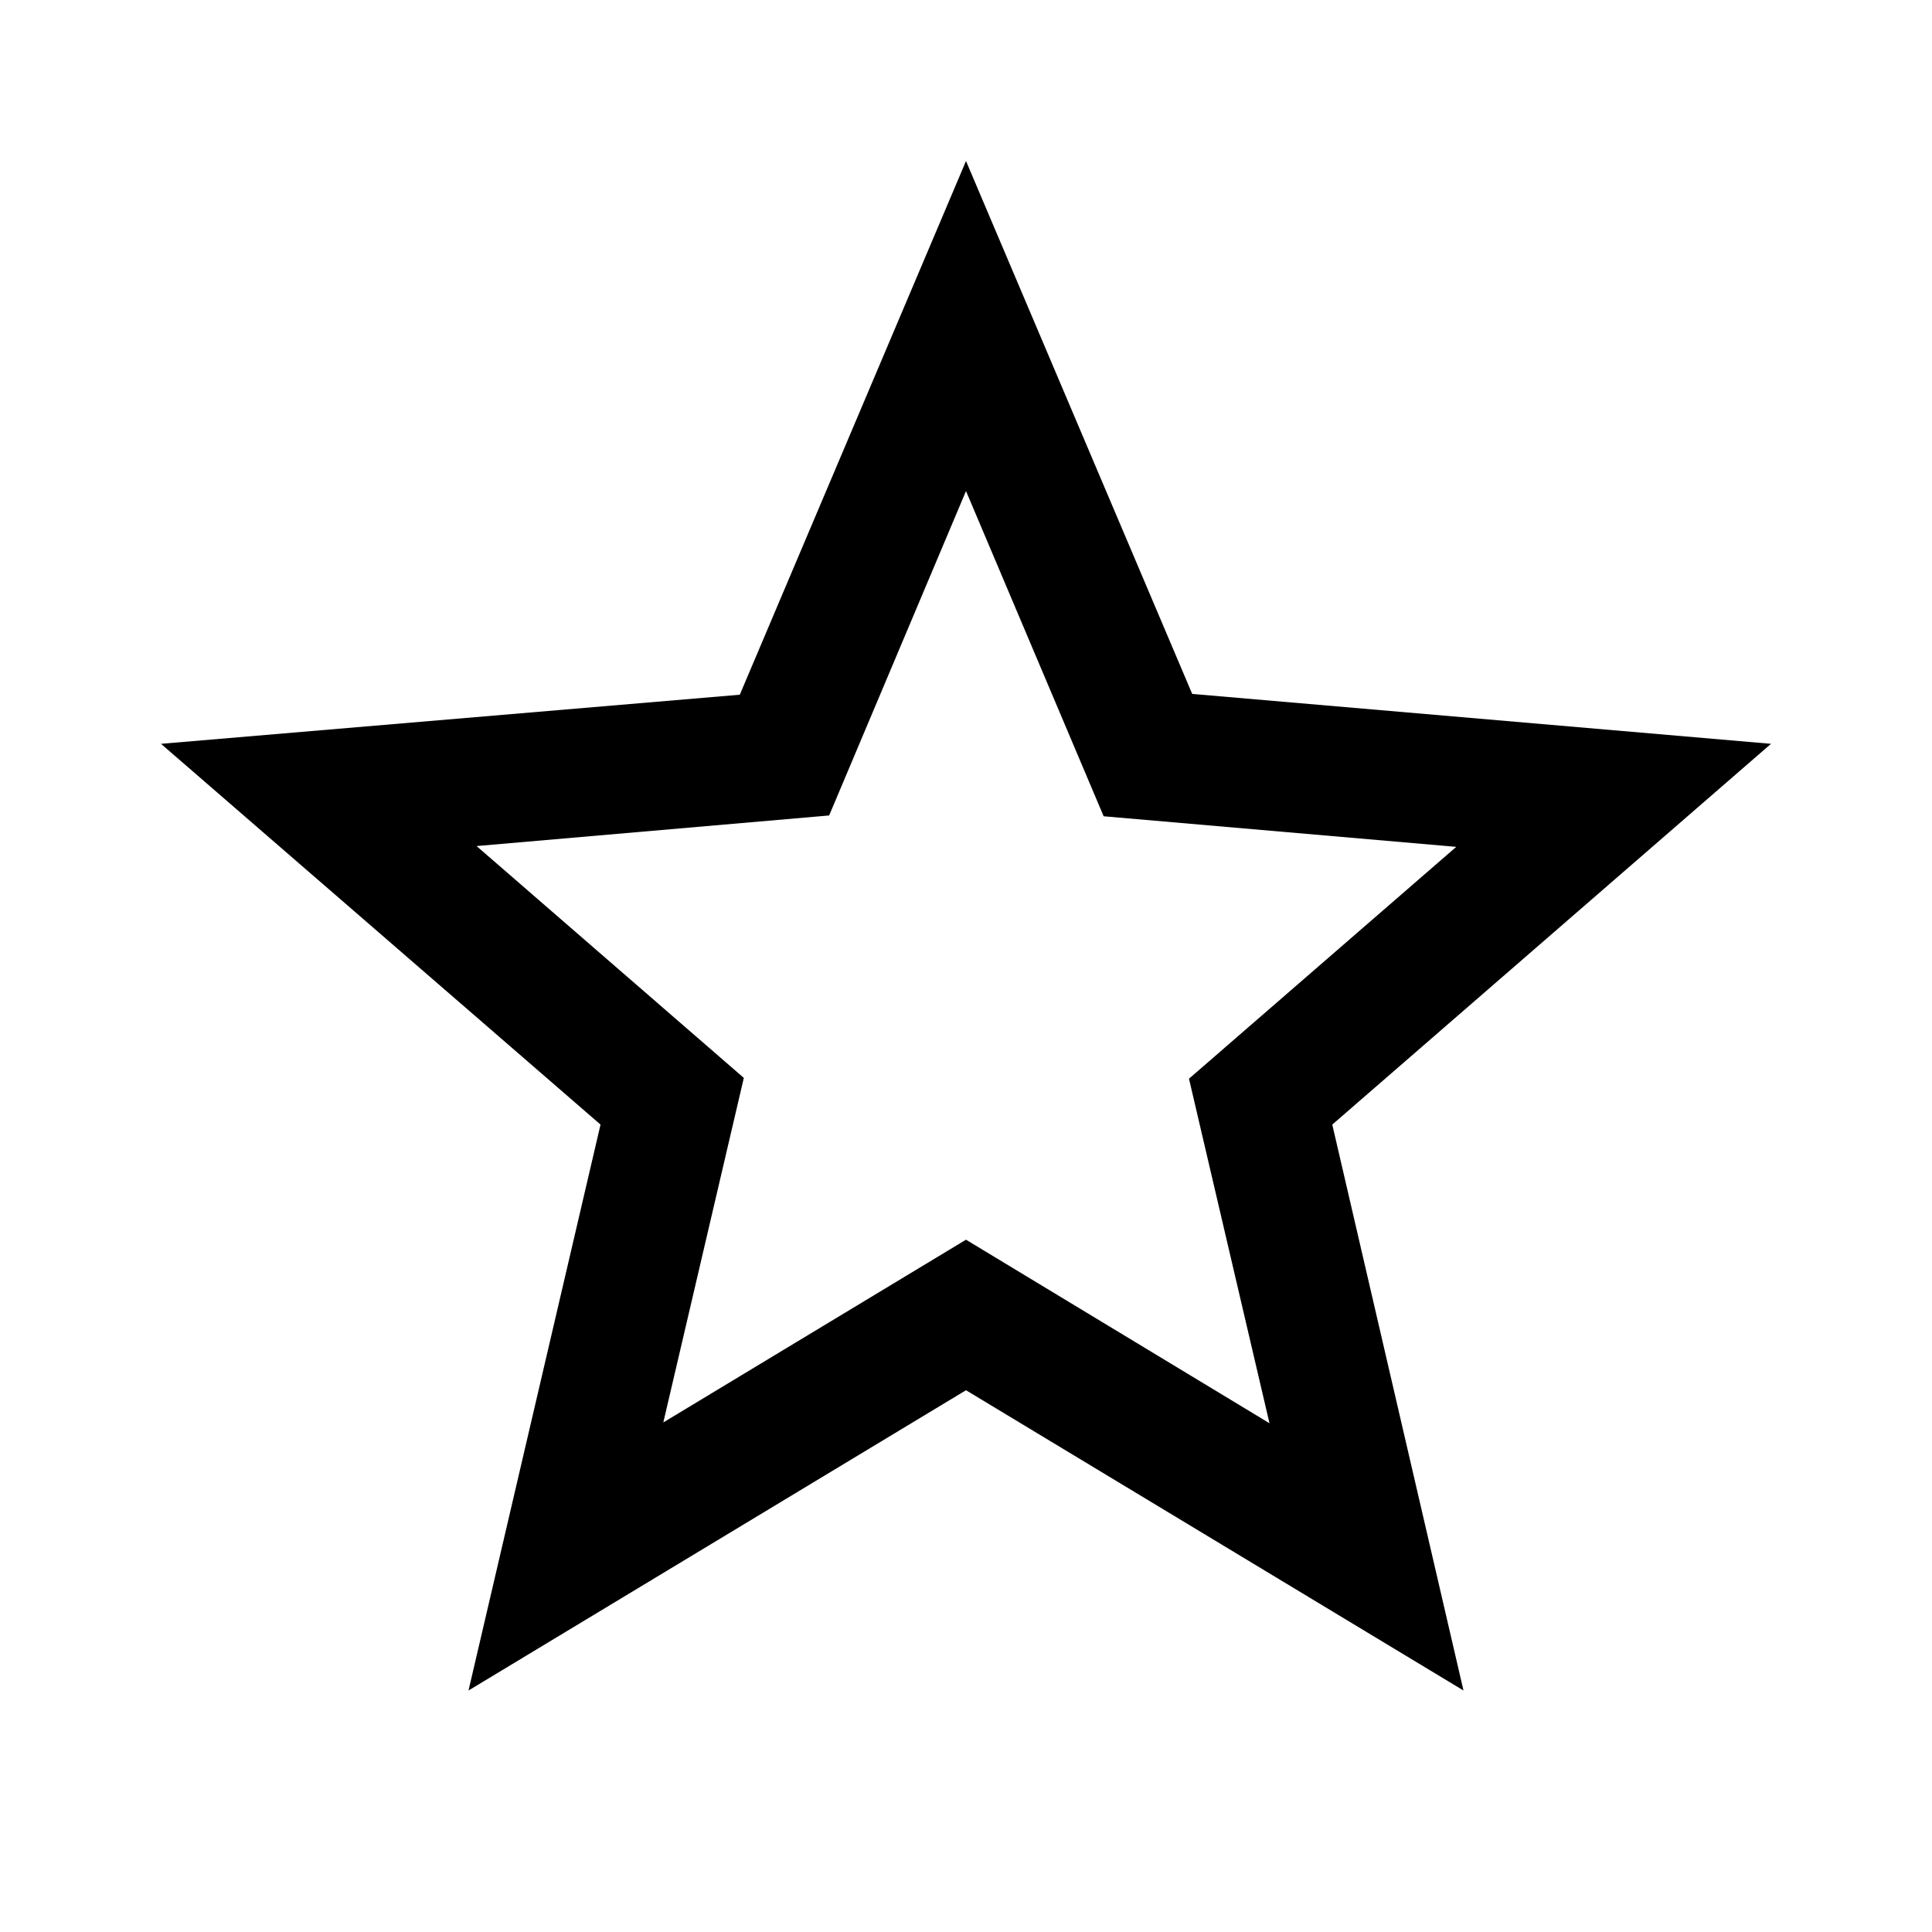
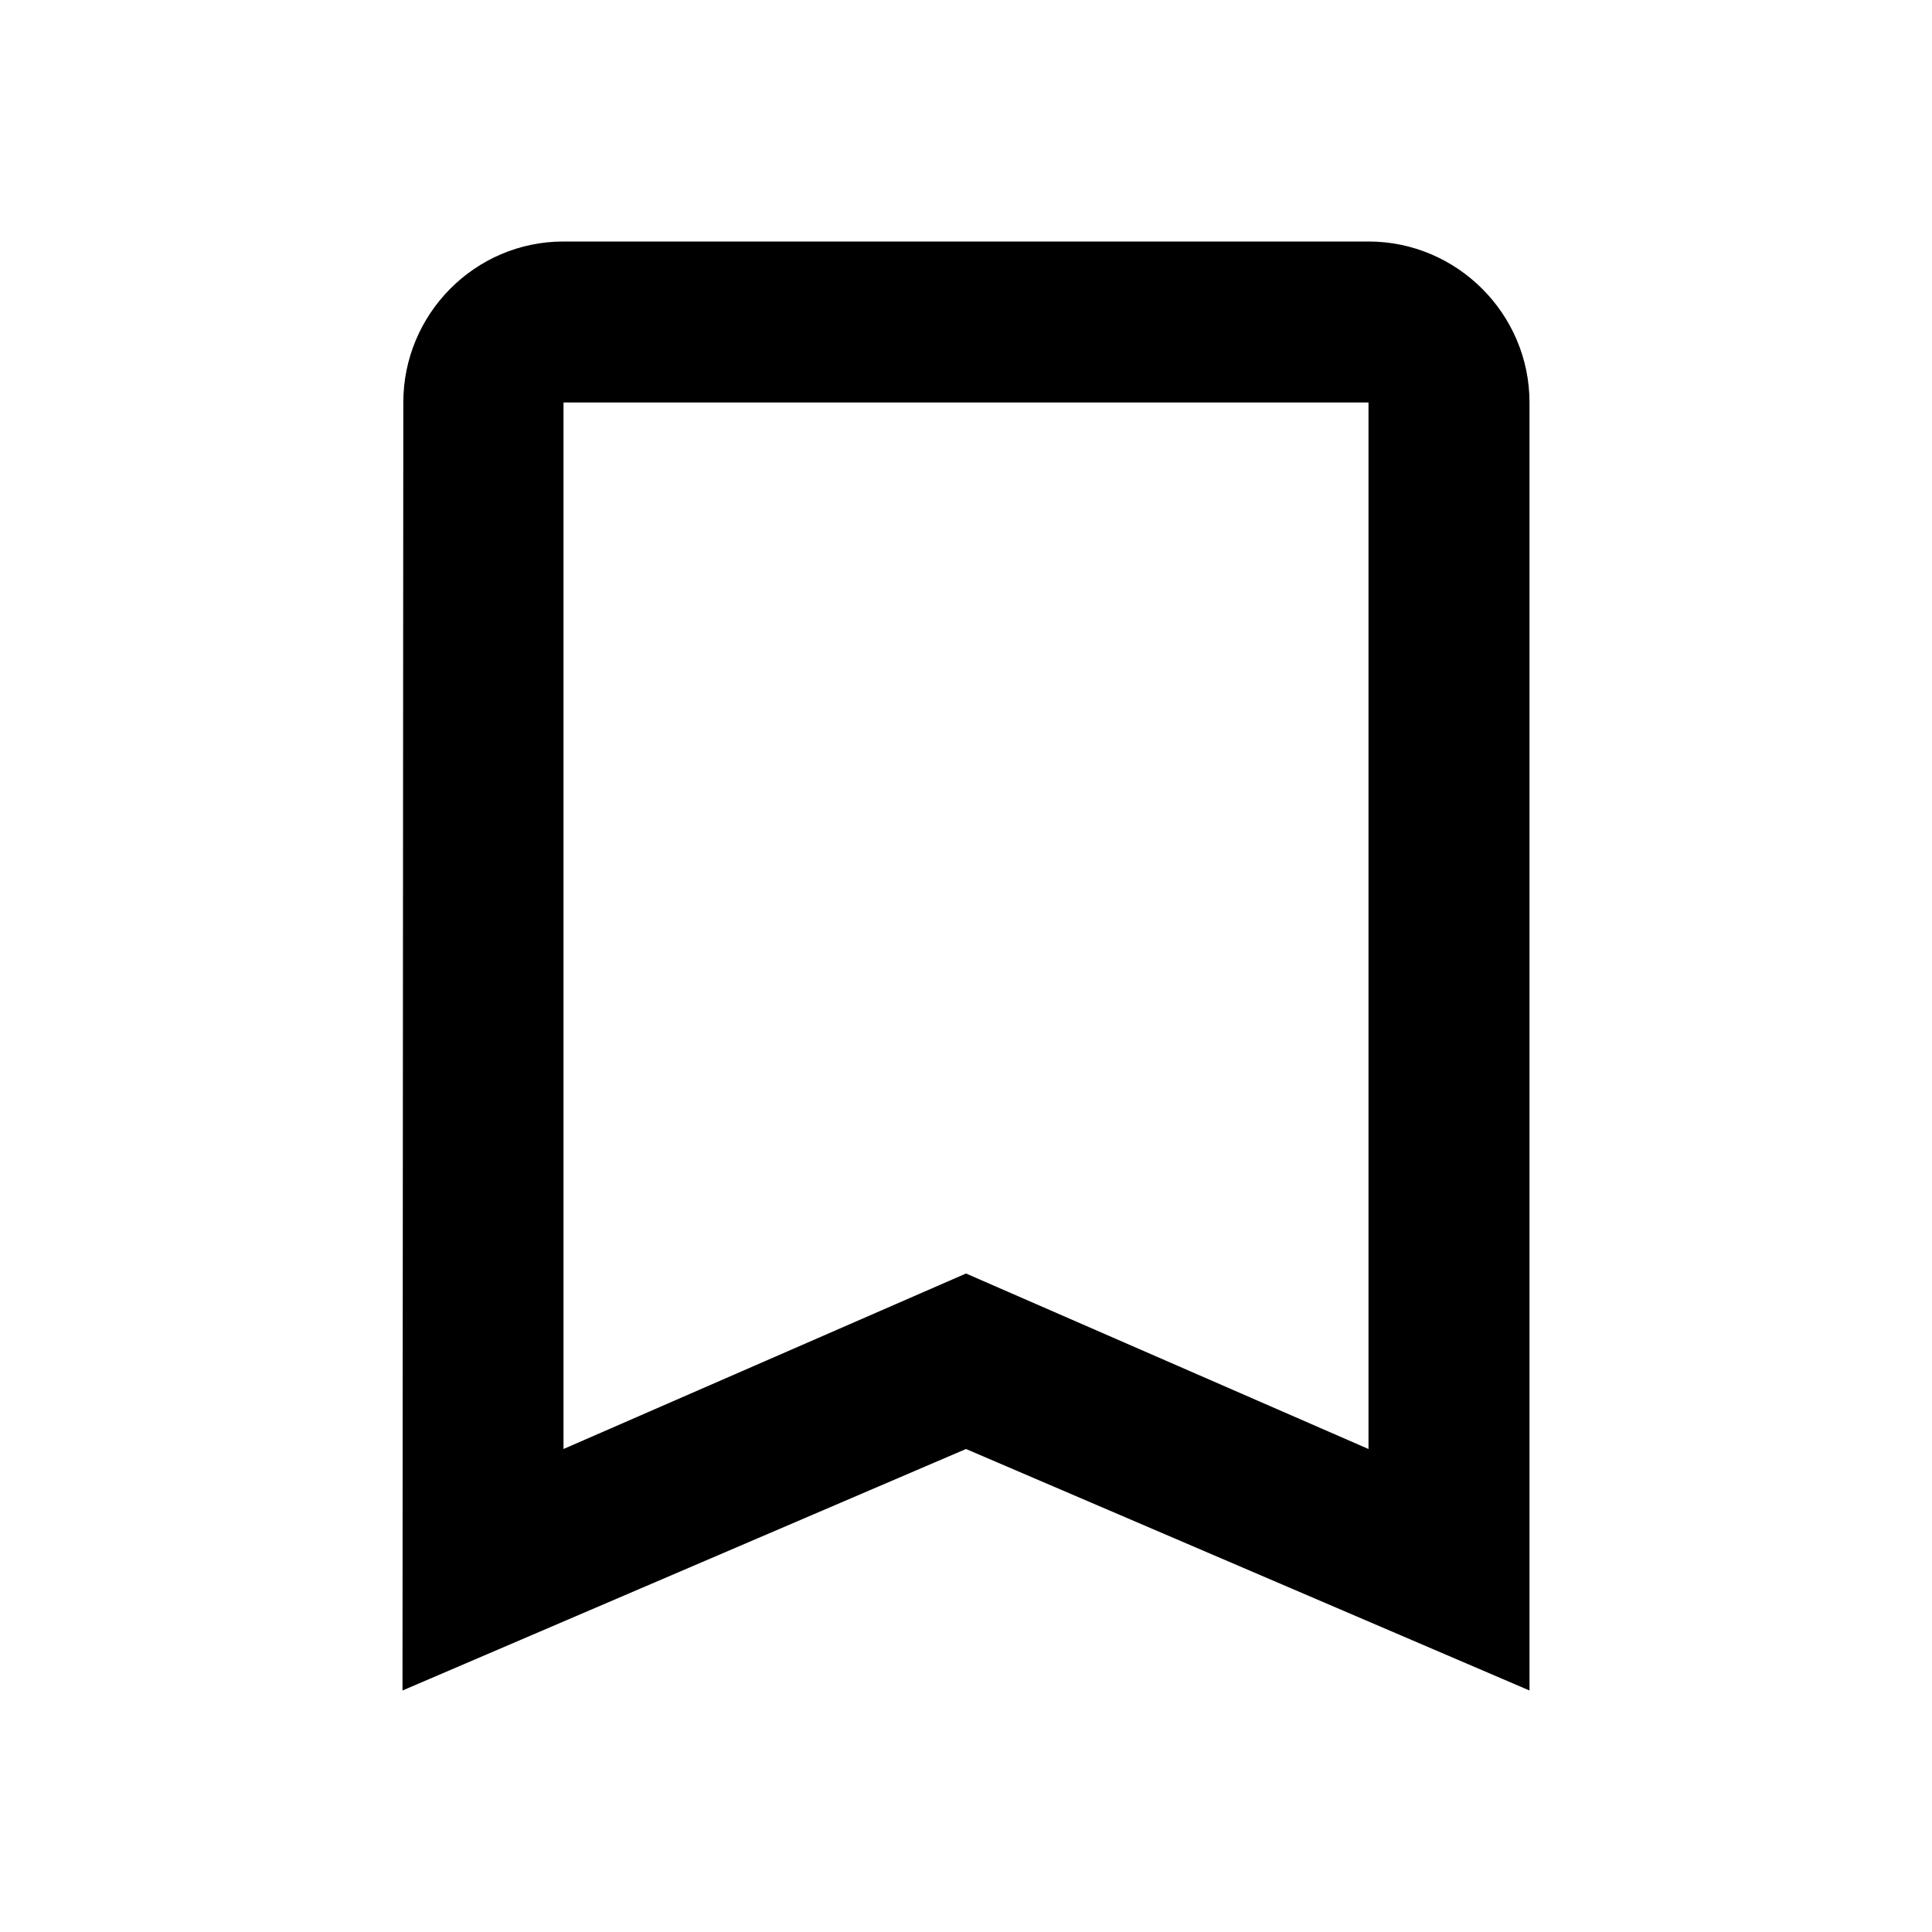
<svg xmlns="http://www.w3.org/2000/svg" width="24" height="24" viewBox="0 0 24 24">
-   <path d="M22 9.24l-7.19-.62L12 2 9.19 8.63 2 9.24l5.46 4.73L5.82 21 12 17.27 18.18 21l-1.63-7.03L22 9.24zM12 15.4l-3.76 2.27 1-4.28-3.32-2.88 4.38-.38L12 6.1l1.71 4.04 4.38.38-3.32 2.88 1 4.28L12 15.4z" />
+   <path d="M17 3H7c-1.1 0-1.99.9-1.99 2L5 21l7-3 7 3V5c0-1.1-.9-2-2-2zm0 15l-5-2.18L7 18V5h10v13z" />
  <path d="M0 0h24v24H0z" fill="none" />
</svg>
